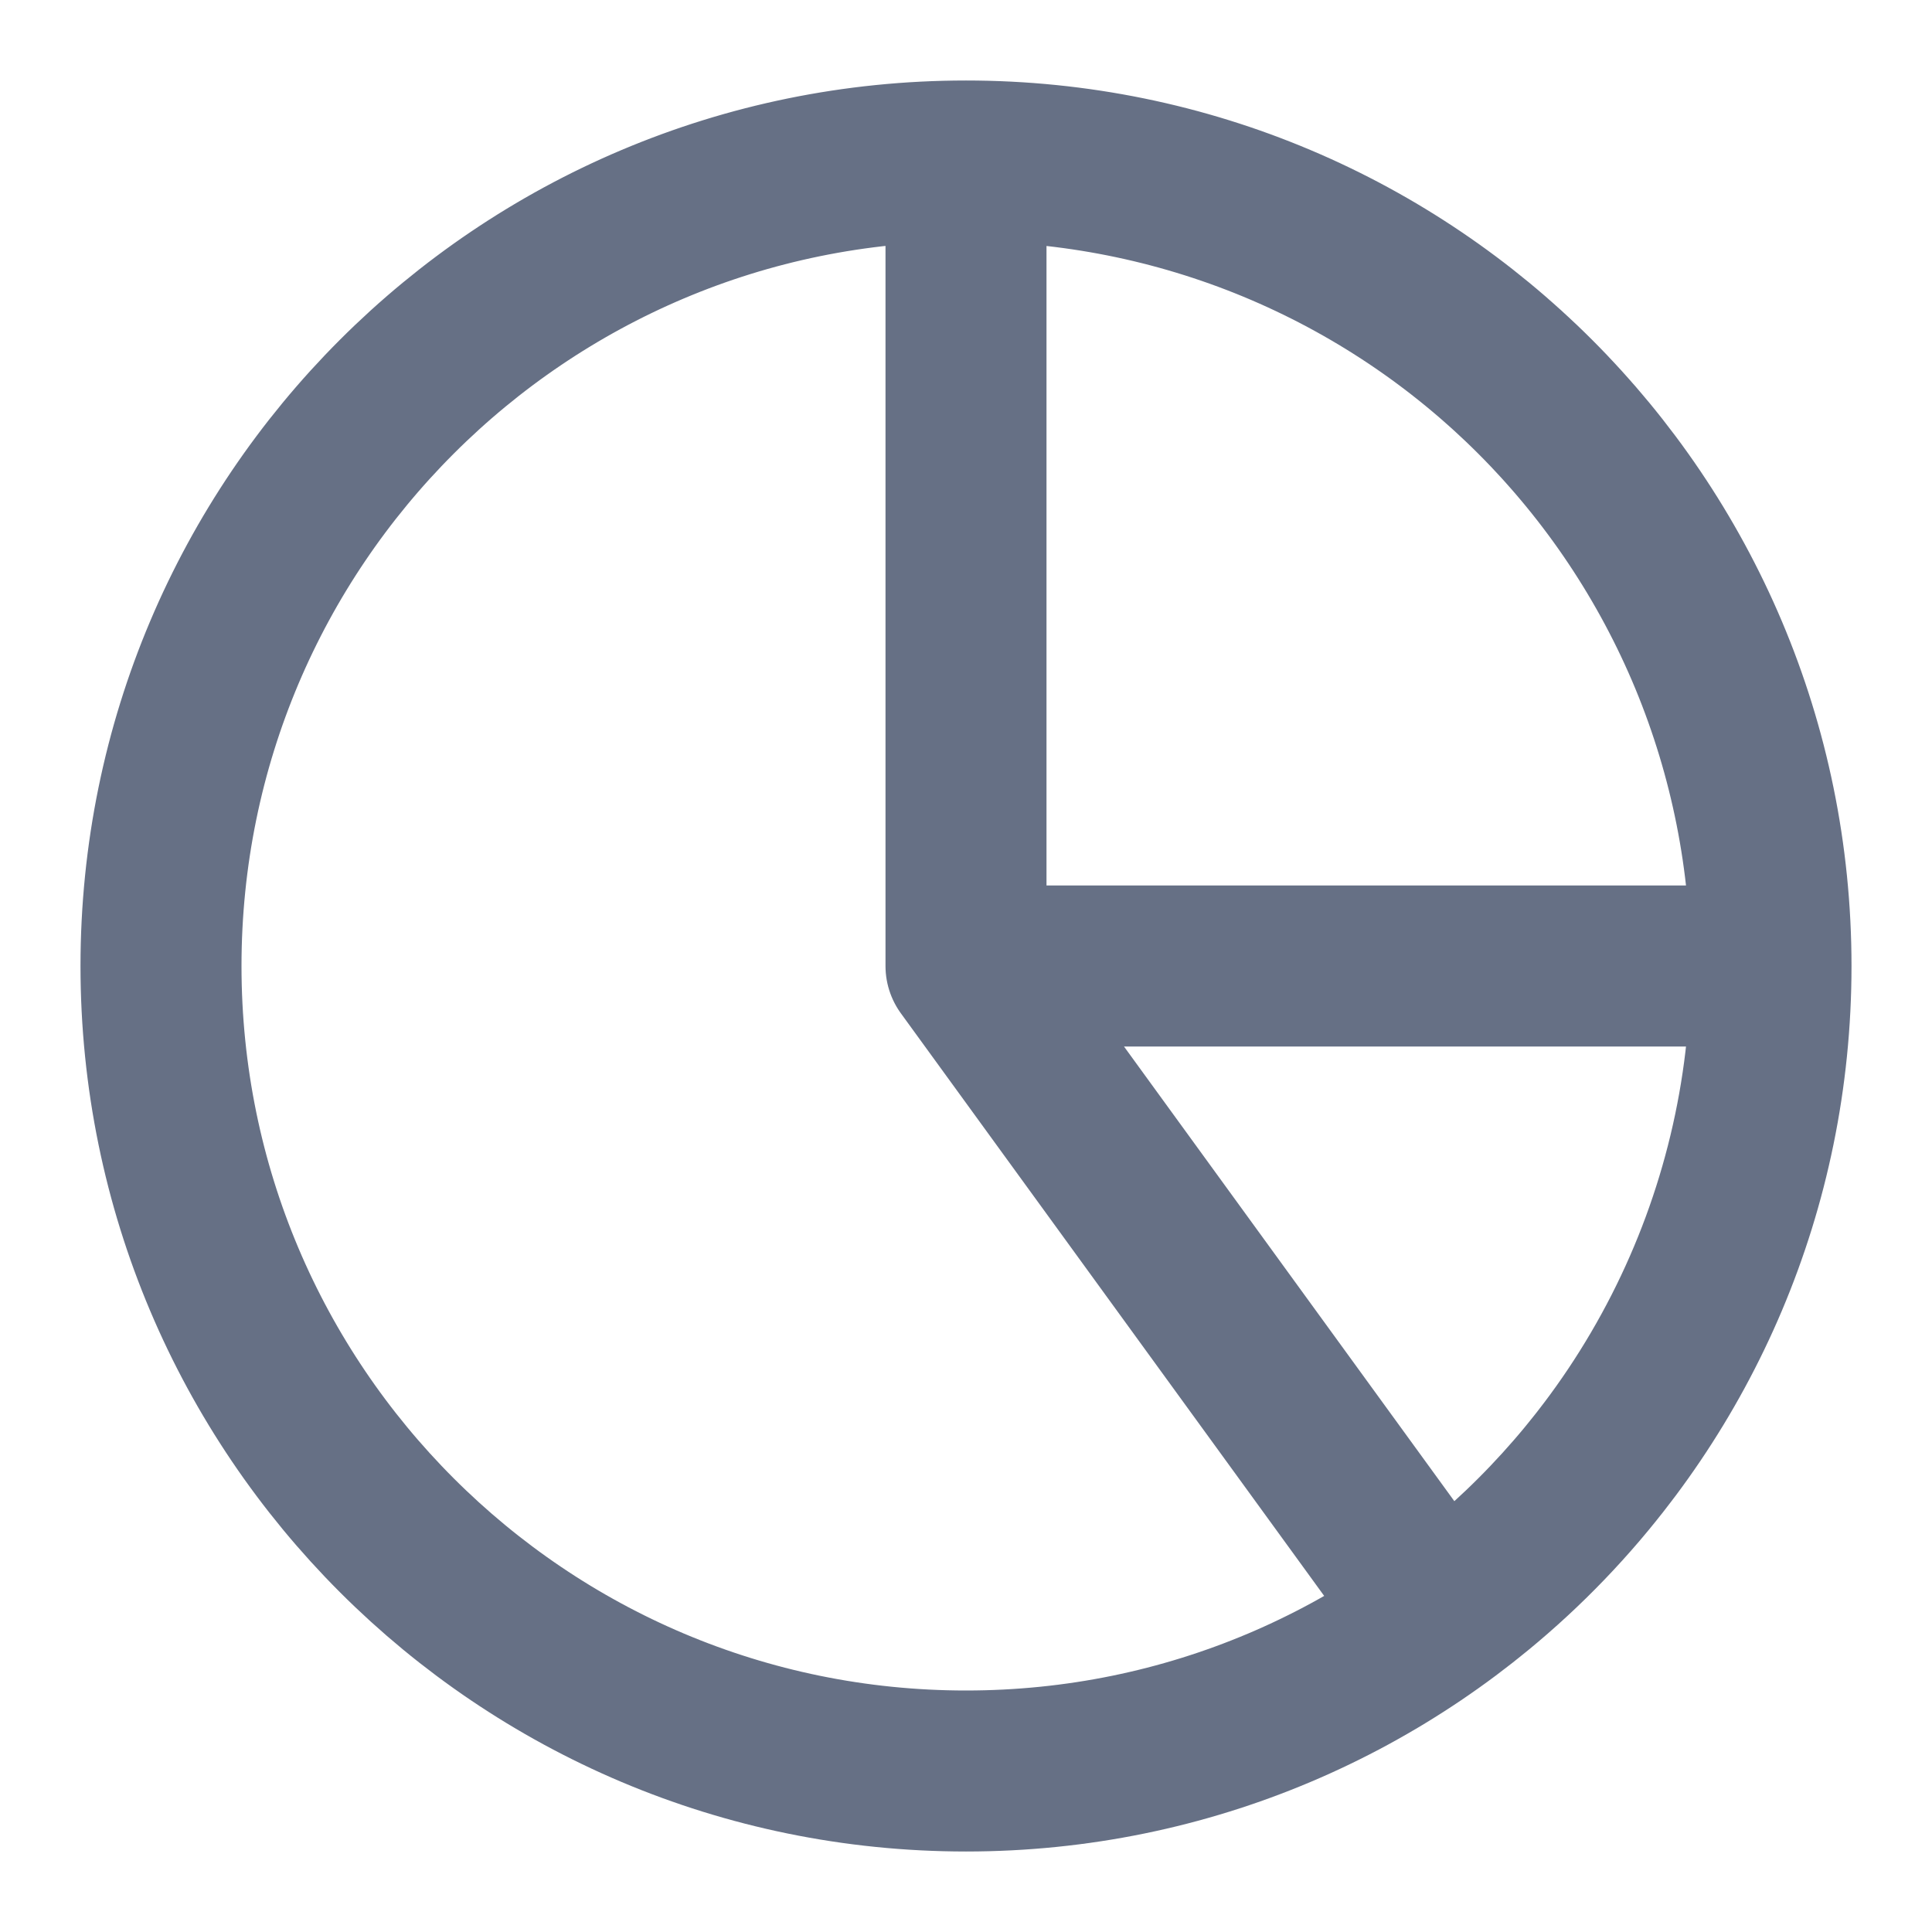
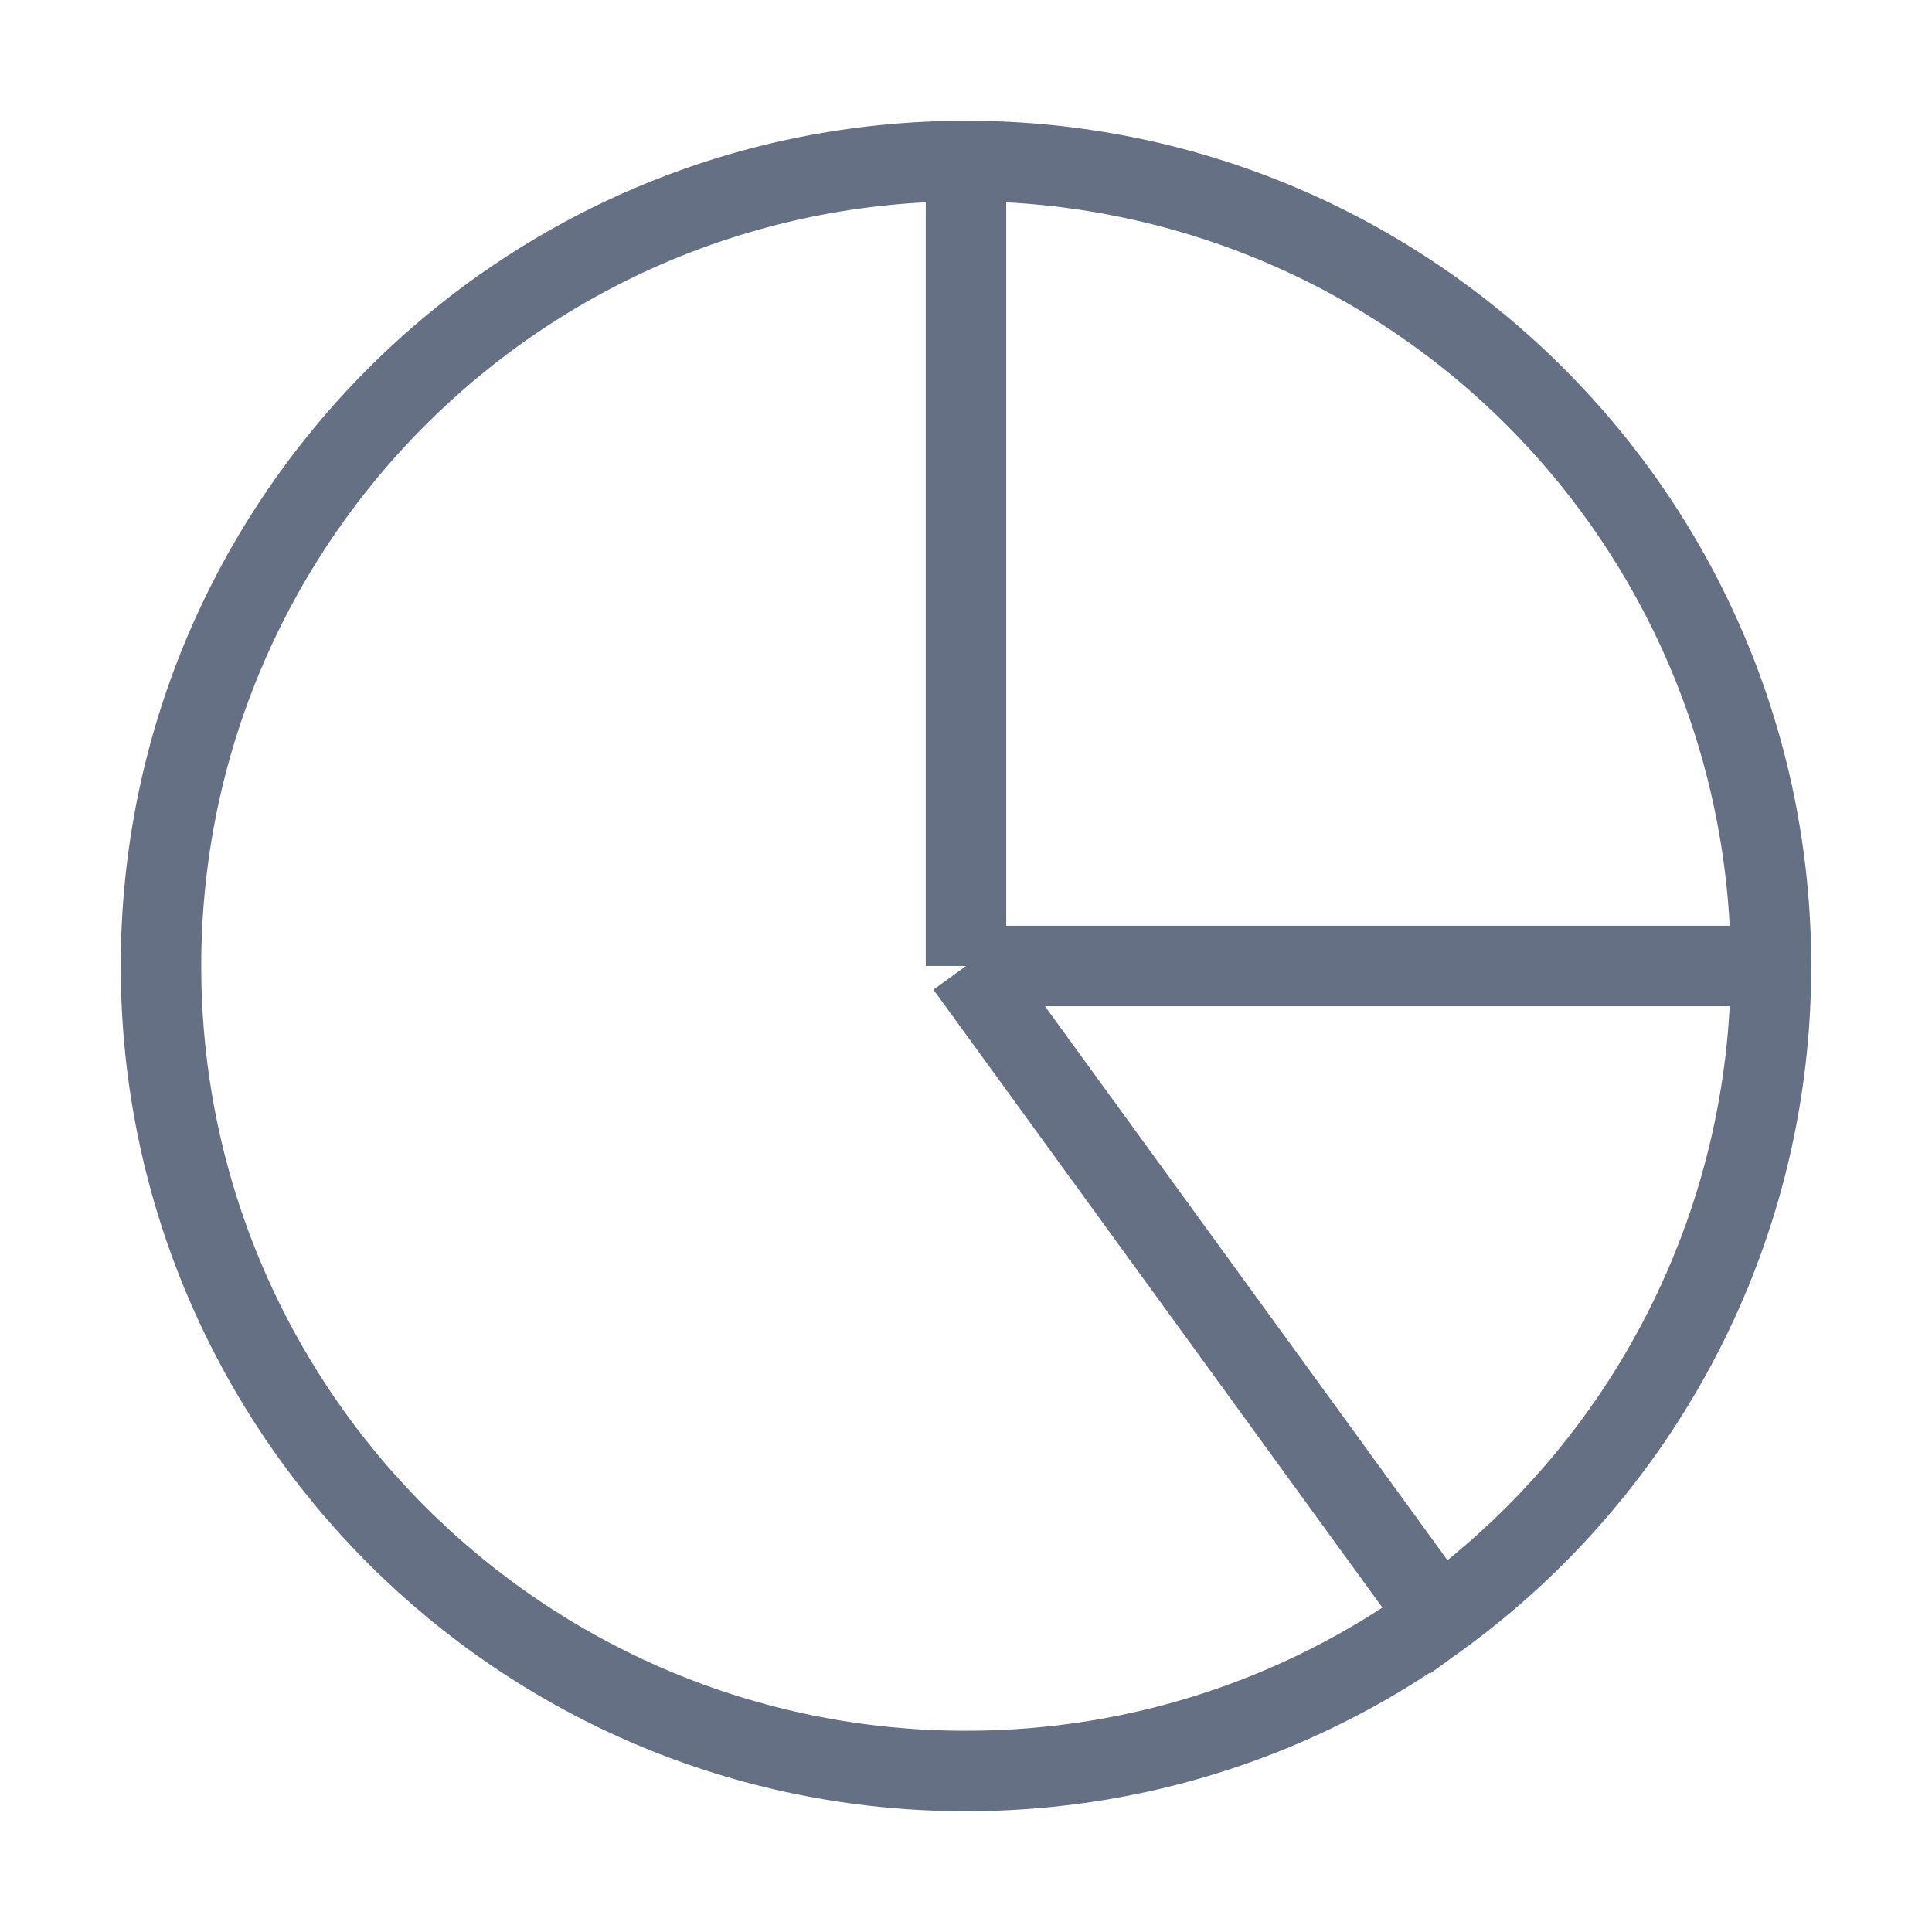
<svg xmlns="http://www.w3.org/2000/svg" width="24" height="24" viewBox="0 0 24 24" fill="none">
-   <path d="M12 2C13.313 2 14.614 2.259 15.827 2.761C17.04 3.264 18.142 4 19.071 4.929C20 5.858 20.736 6.96 21.239 8.173C21.741 9.386 22 10.687 22 12M12 2V12M12 2C6.477 2 2 6.477 2 12C2 17.523 6.477 22 12 22C17.523 22 22 17.523 22 12M12 2C17.523 2 22 6.477 22 12M22 12L12 12M22 12C22 13.578 21.627 15.134 20.91 16.54C20.194 17.946 19.155 19.163 17.878 20.09L12 12" stroke="#667085" stroke-width="2" stroke-linecap="round" stroke-linejoin="round" />
+   <path d="M12 2C13.313 2 14.614 2.259 15.827 2.761C17.04 3.264 18.142 4 19.071 4.929C20 5.858 20.736 6.96 21.239 8.173C21.741 9.386 22 10.687 22 12M12 2V12M12 2C6.477 2 2 6.477 2 12C2 17.523 6.477 22 12 22C17.523 22 22 17.523 22 12M12 2C17.523 2 22 6.477 22 12M22 12L12 12M22 12C22 13.578 21.627 15.134 20.91 16.54C20.194 17.946 19.155 19.163 17.878 20.09L12 12" stroke="#667085" strokeWidth="2" strokeLinecap="round" strokeLinejoin="round" />
</svg>
